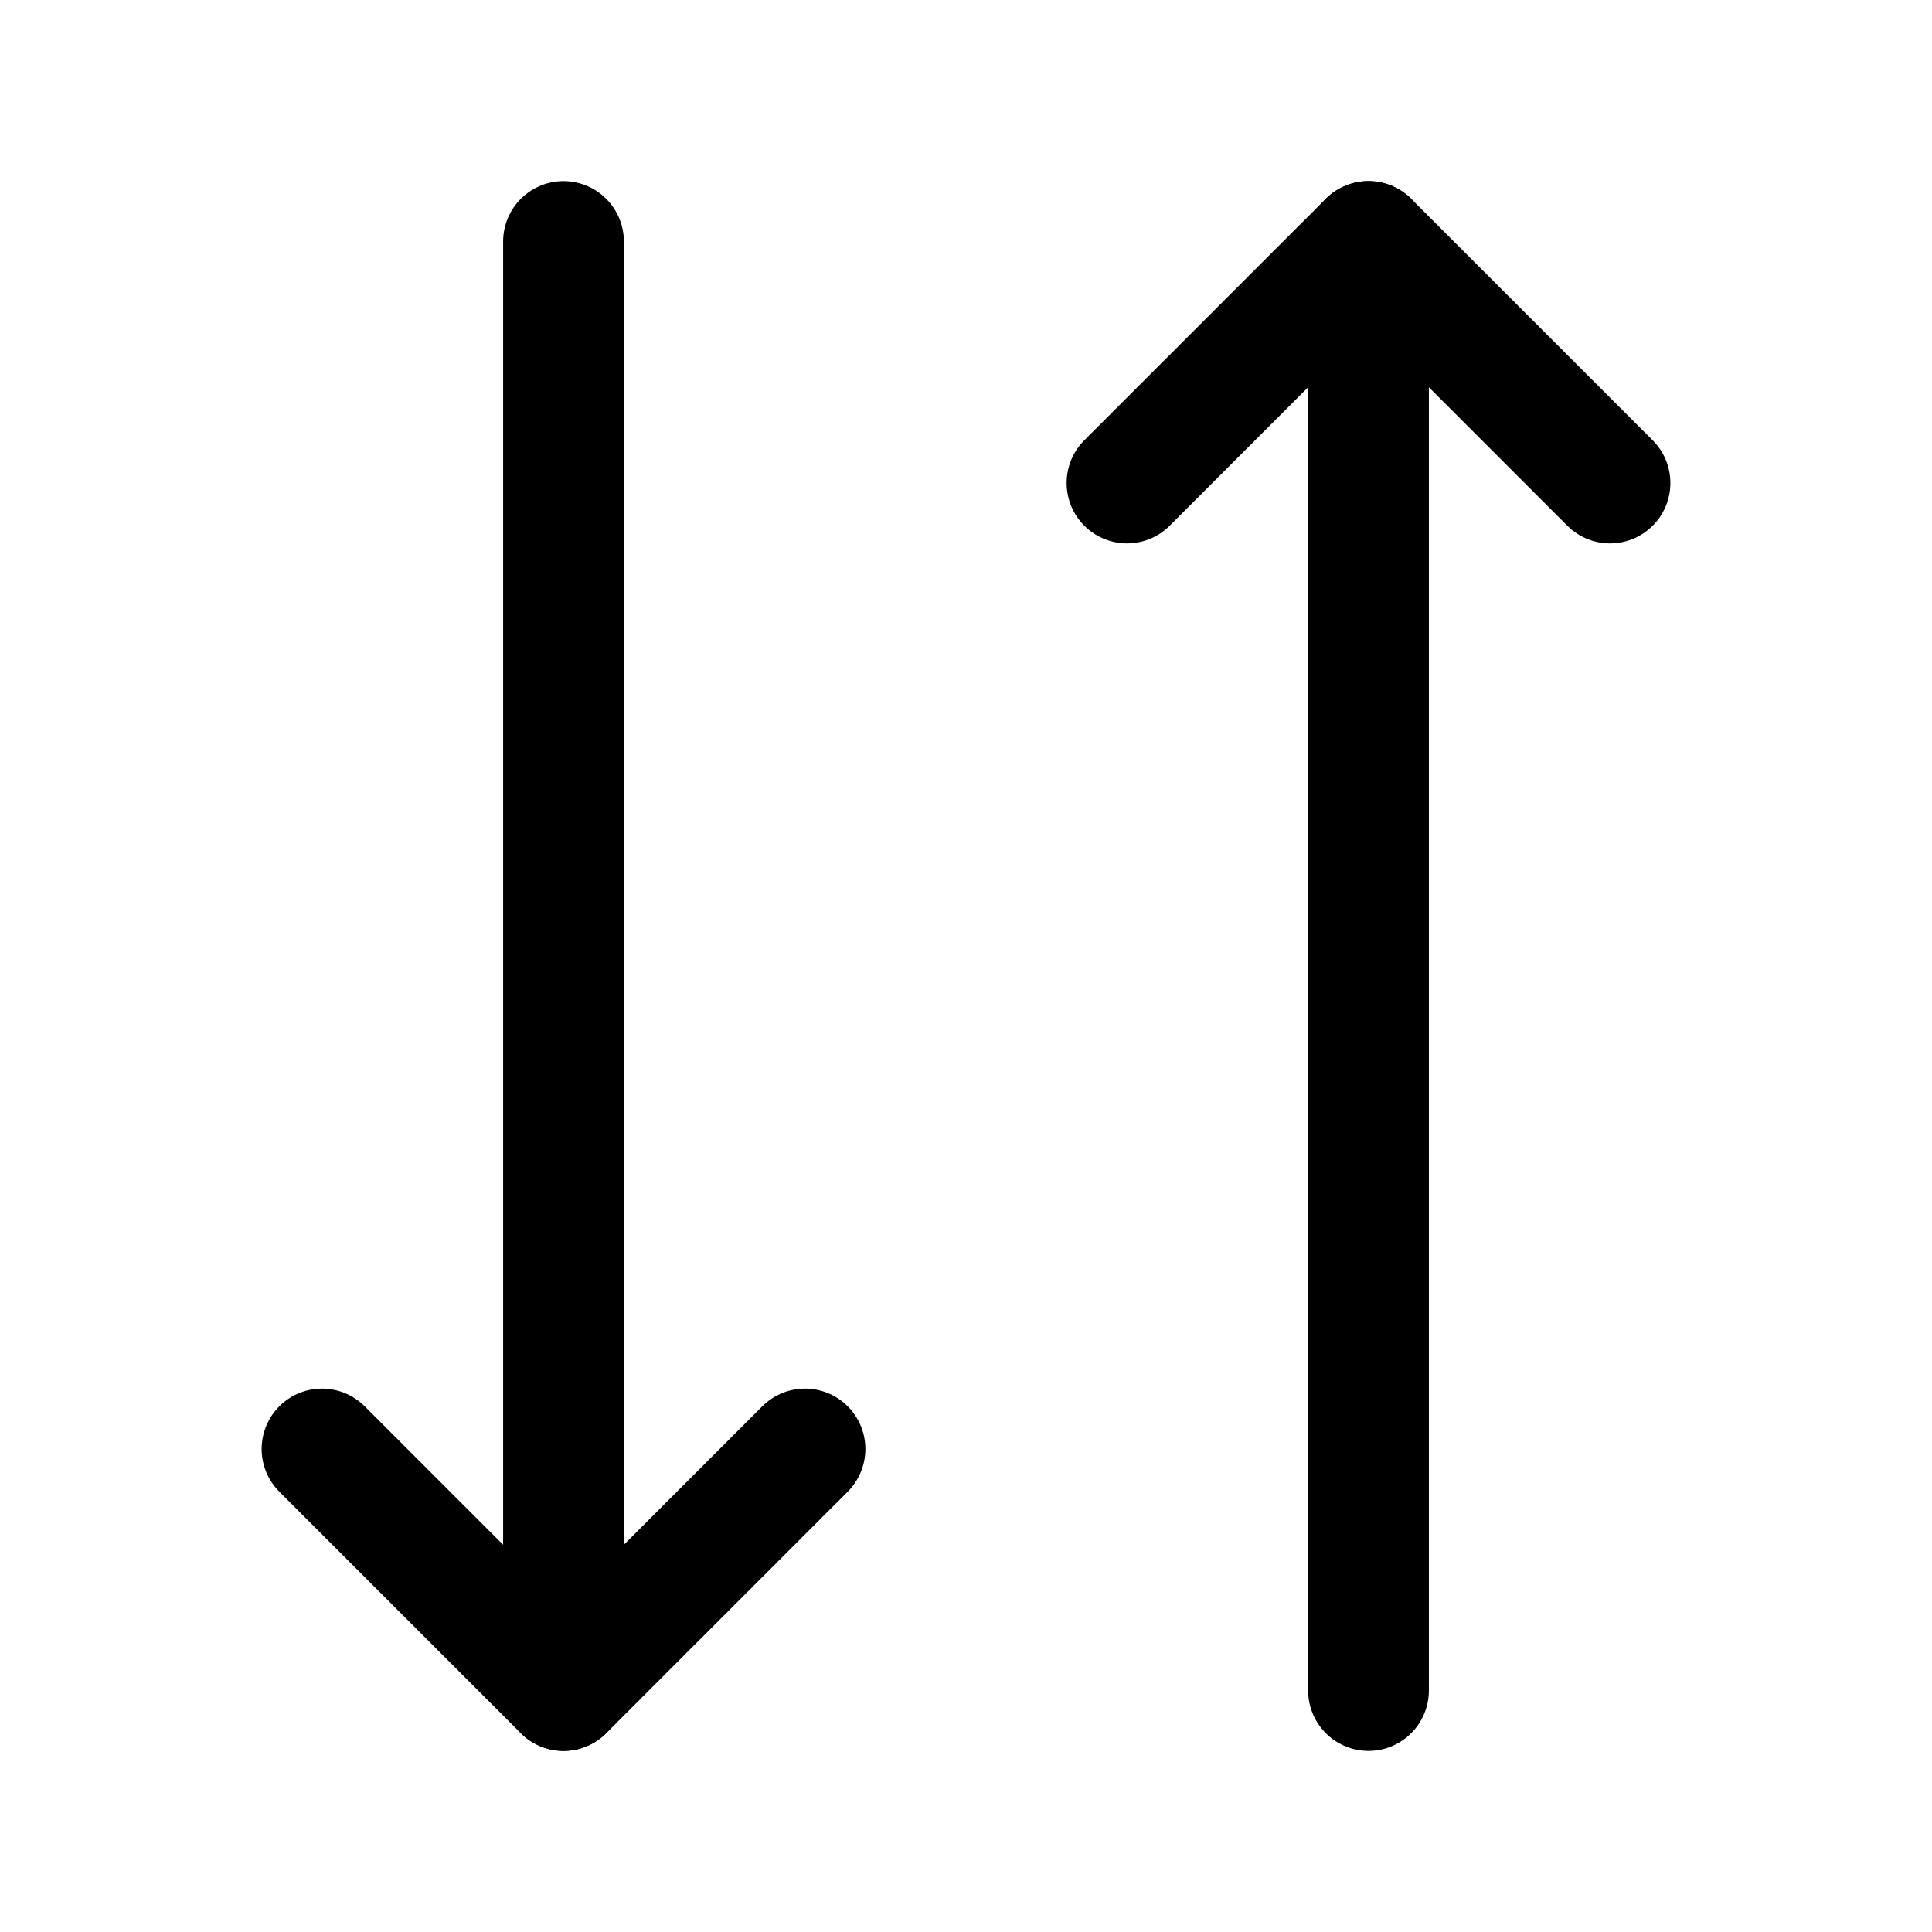
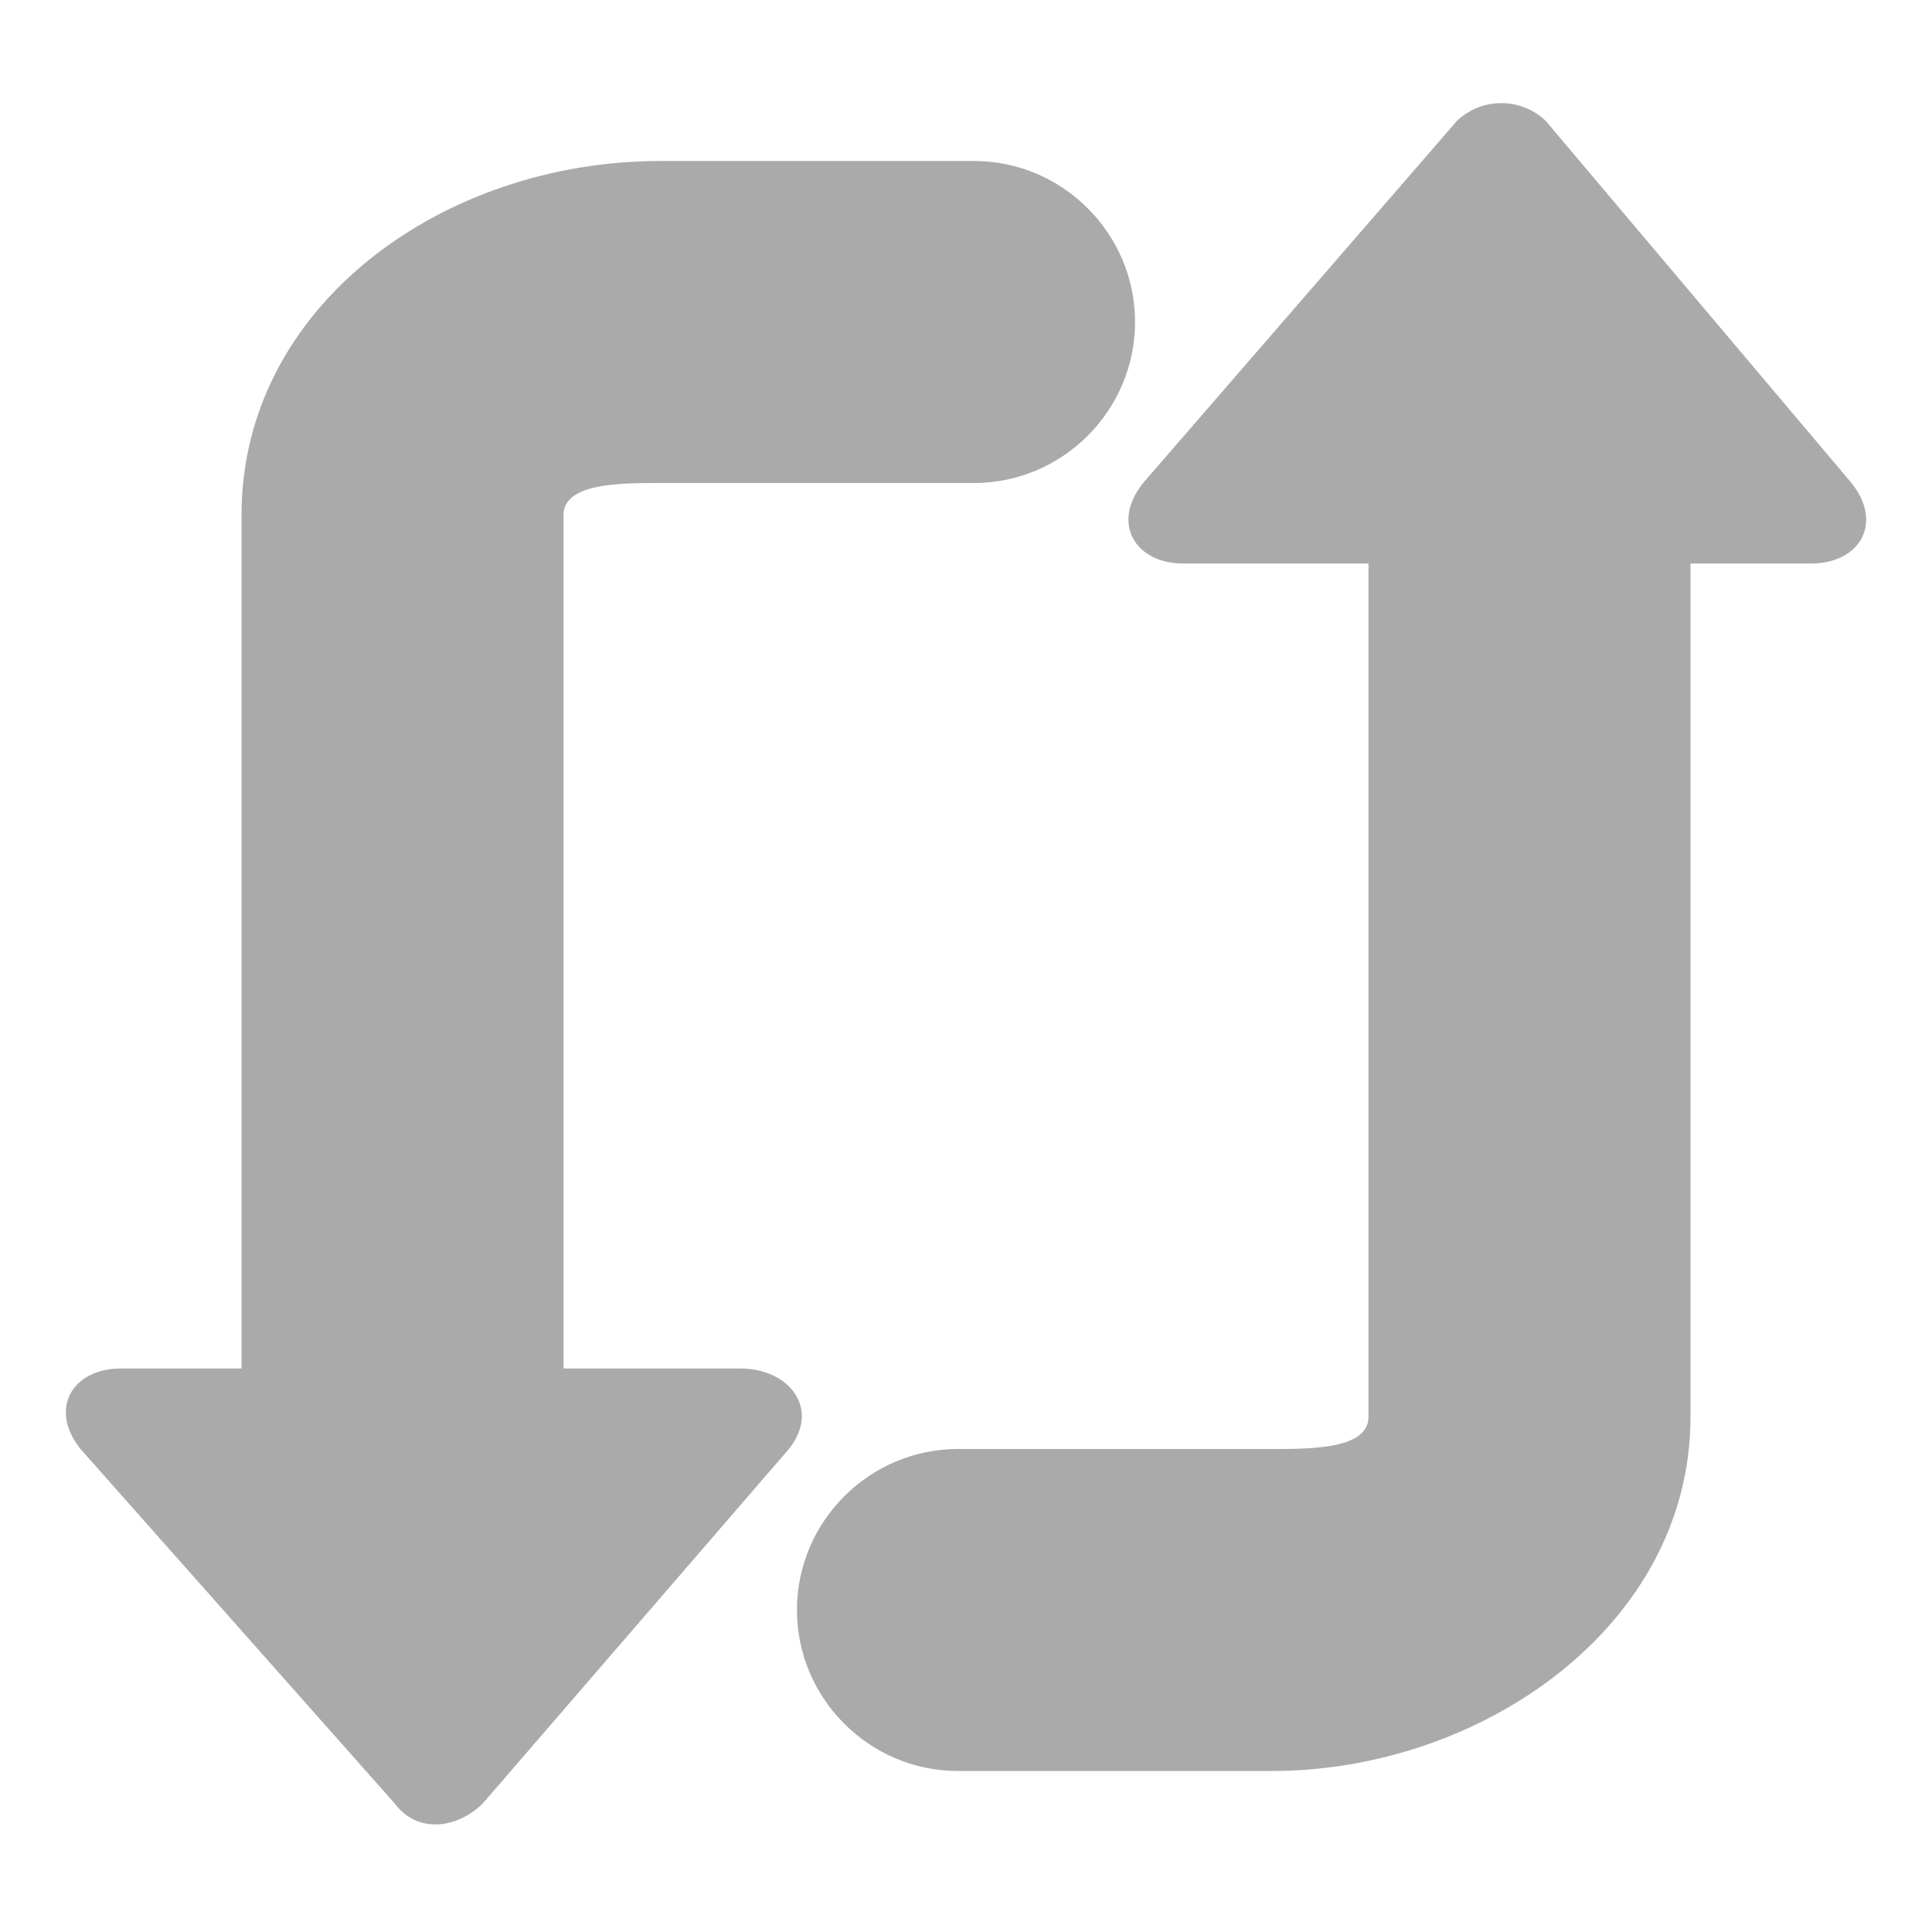
- <svg xmlns="http://www.w3.org/2000/svg" data-icon-name="icon-tabler-arrows-down-up" width="24" height="24" viewBox="0 0 24 24" stroke-width="1.5" stroke="currentColor" fill="none" stroke-linecap="round" stroke-linejoin="round">
-   <path stroke="none" d="M0 0h24v24H0z" fill="none" />
-   <line x1="17" y1="3" x2="17" y2="21" />
-   <path d="M10 18l-3 3l-3 -3" />
-   <line x1="7" y1="21" x2="7" y2="3" />
-   <path d="M20 6l-3 -3l-3 3" />
+ <svg xmlns="http://www.w3.org/2000/svg" width="24" height="24" viewBox="0 0 24 24">
+   <path fill="#AAA" d="M9.8 18L6 22.4c-.3.3-.8.4-1.1 0L1 18c-.4-.5-.1-1 .5-1H3V6.4C3 3.8 5.5 2 8.2 2h3.9c1.1 0 2 .9 2 2s-.9 2-2 2H8.2C7.7 6 7 6 7 6.4V17h2.2c.6 0 1 .5.6 1zM23 6l-3.8-4.5a.8.8 0 0 0-1.1 0L14.2 6c-.4.5-.1 1 .5 1H17v10.6c0 .4-.7.4-1.2.4h-3.9c-1.1 0-2 .9-2 2s.9 2 2 2h3.9c2.6 0 5.2-1.8 5.2-4.4V7h1.5c.6 0 .9-.5.5-1z" />
</svg>
